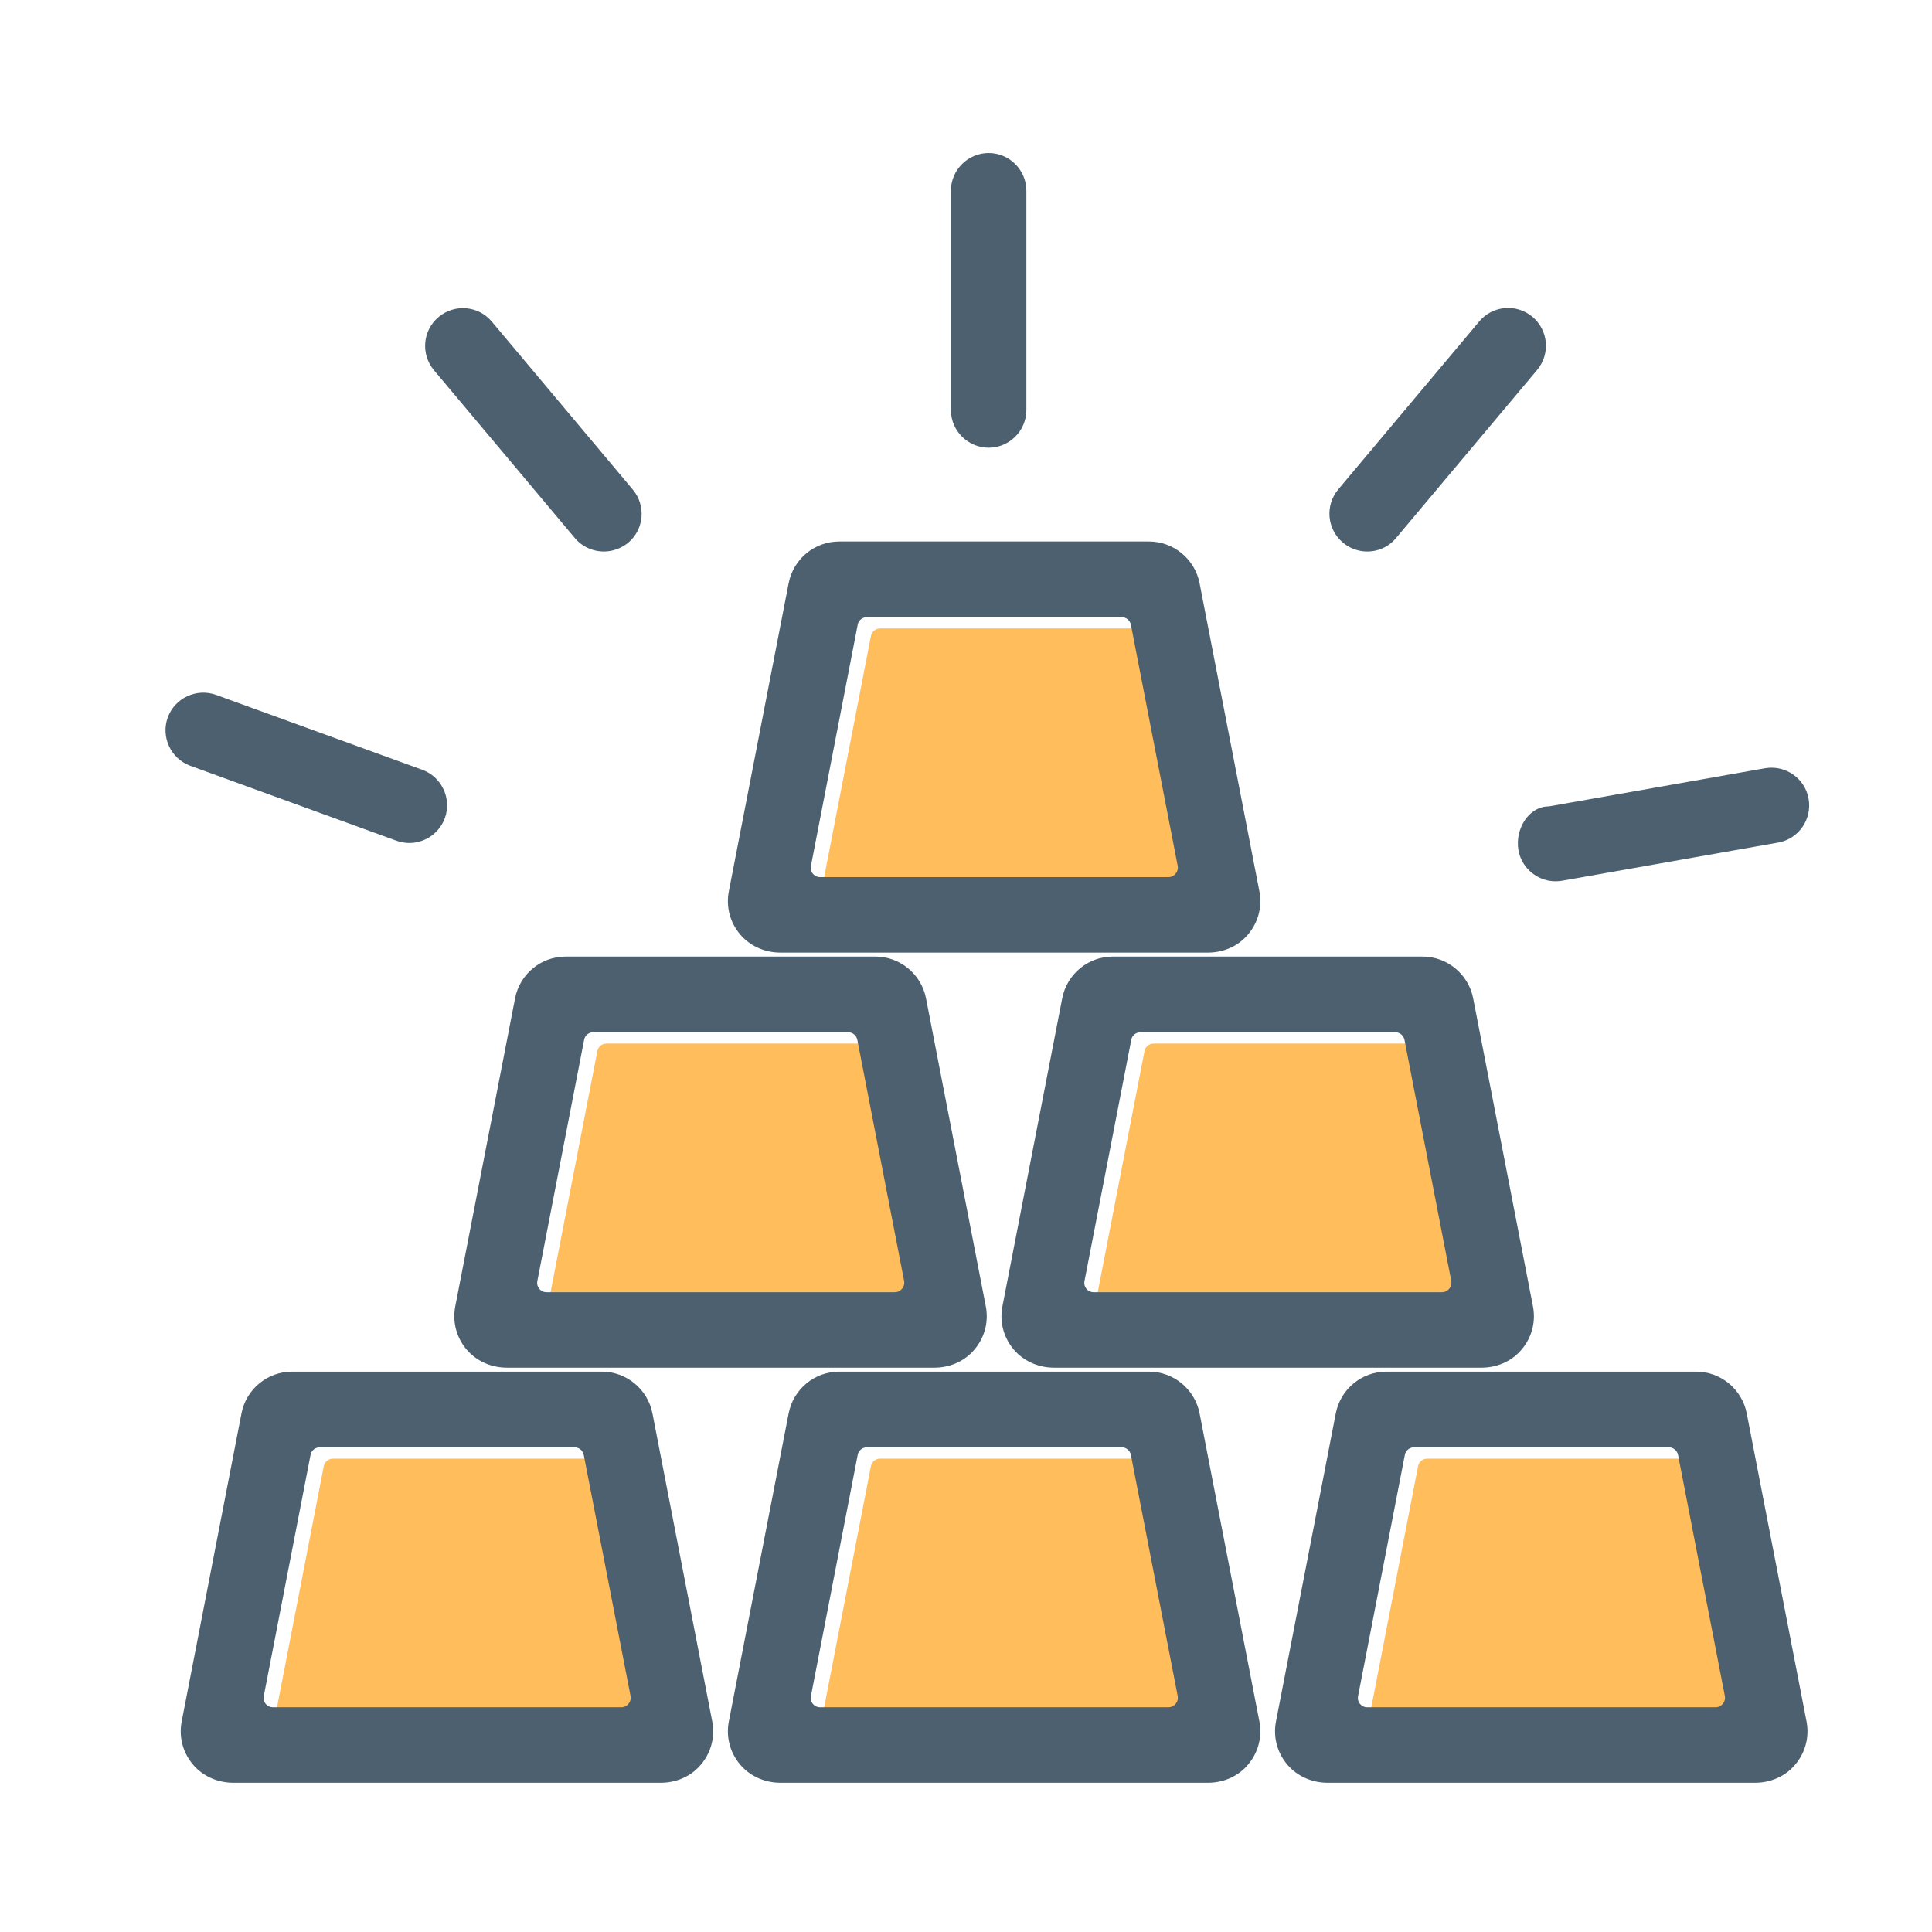
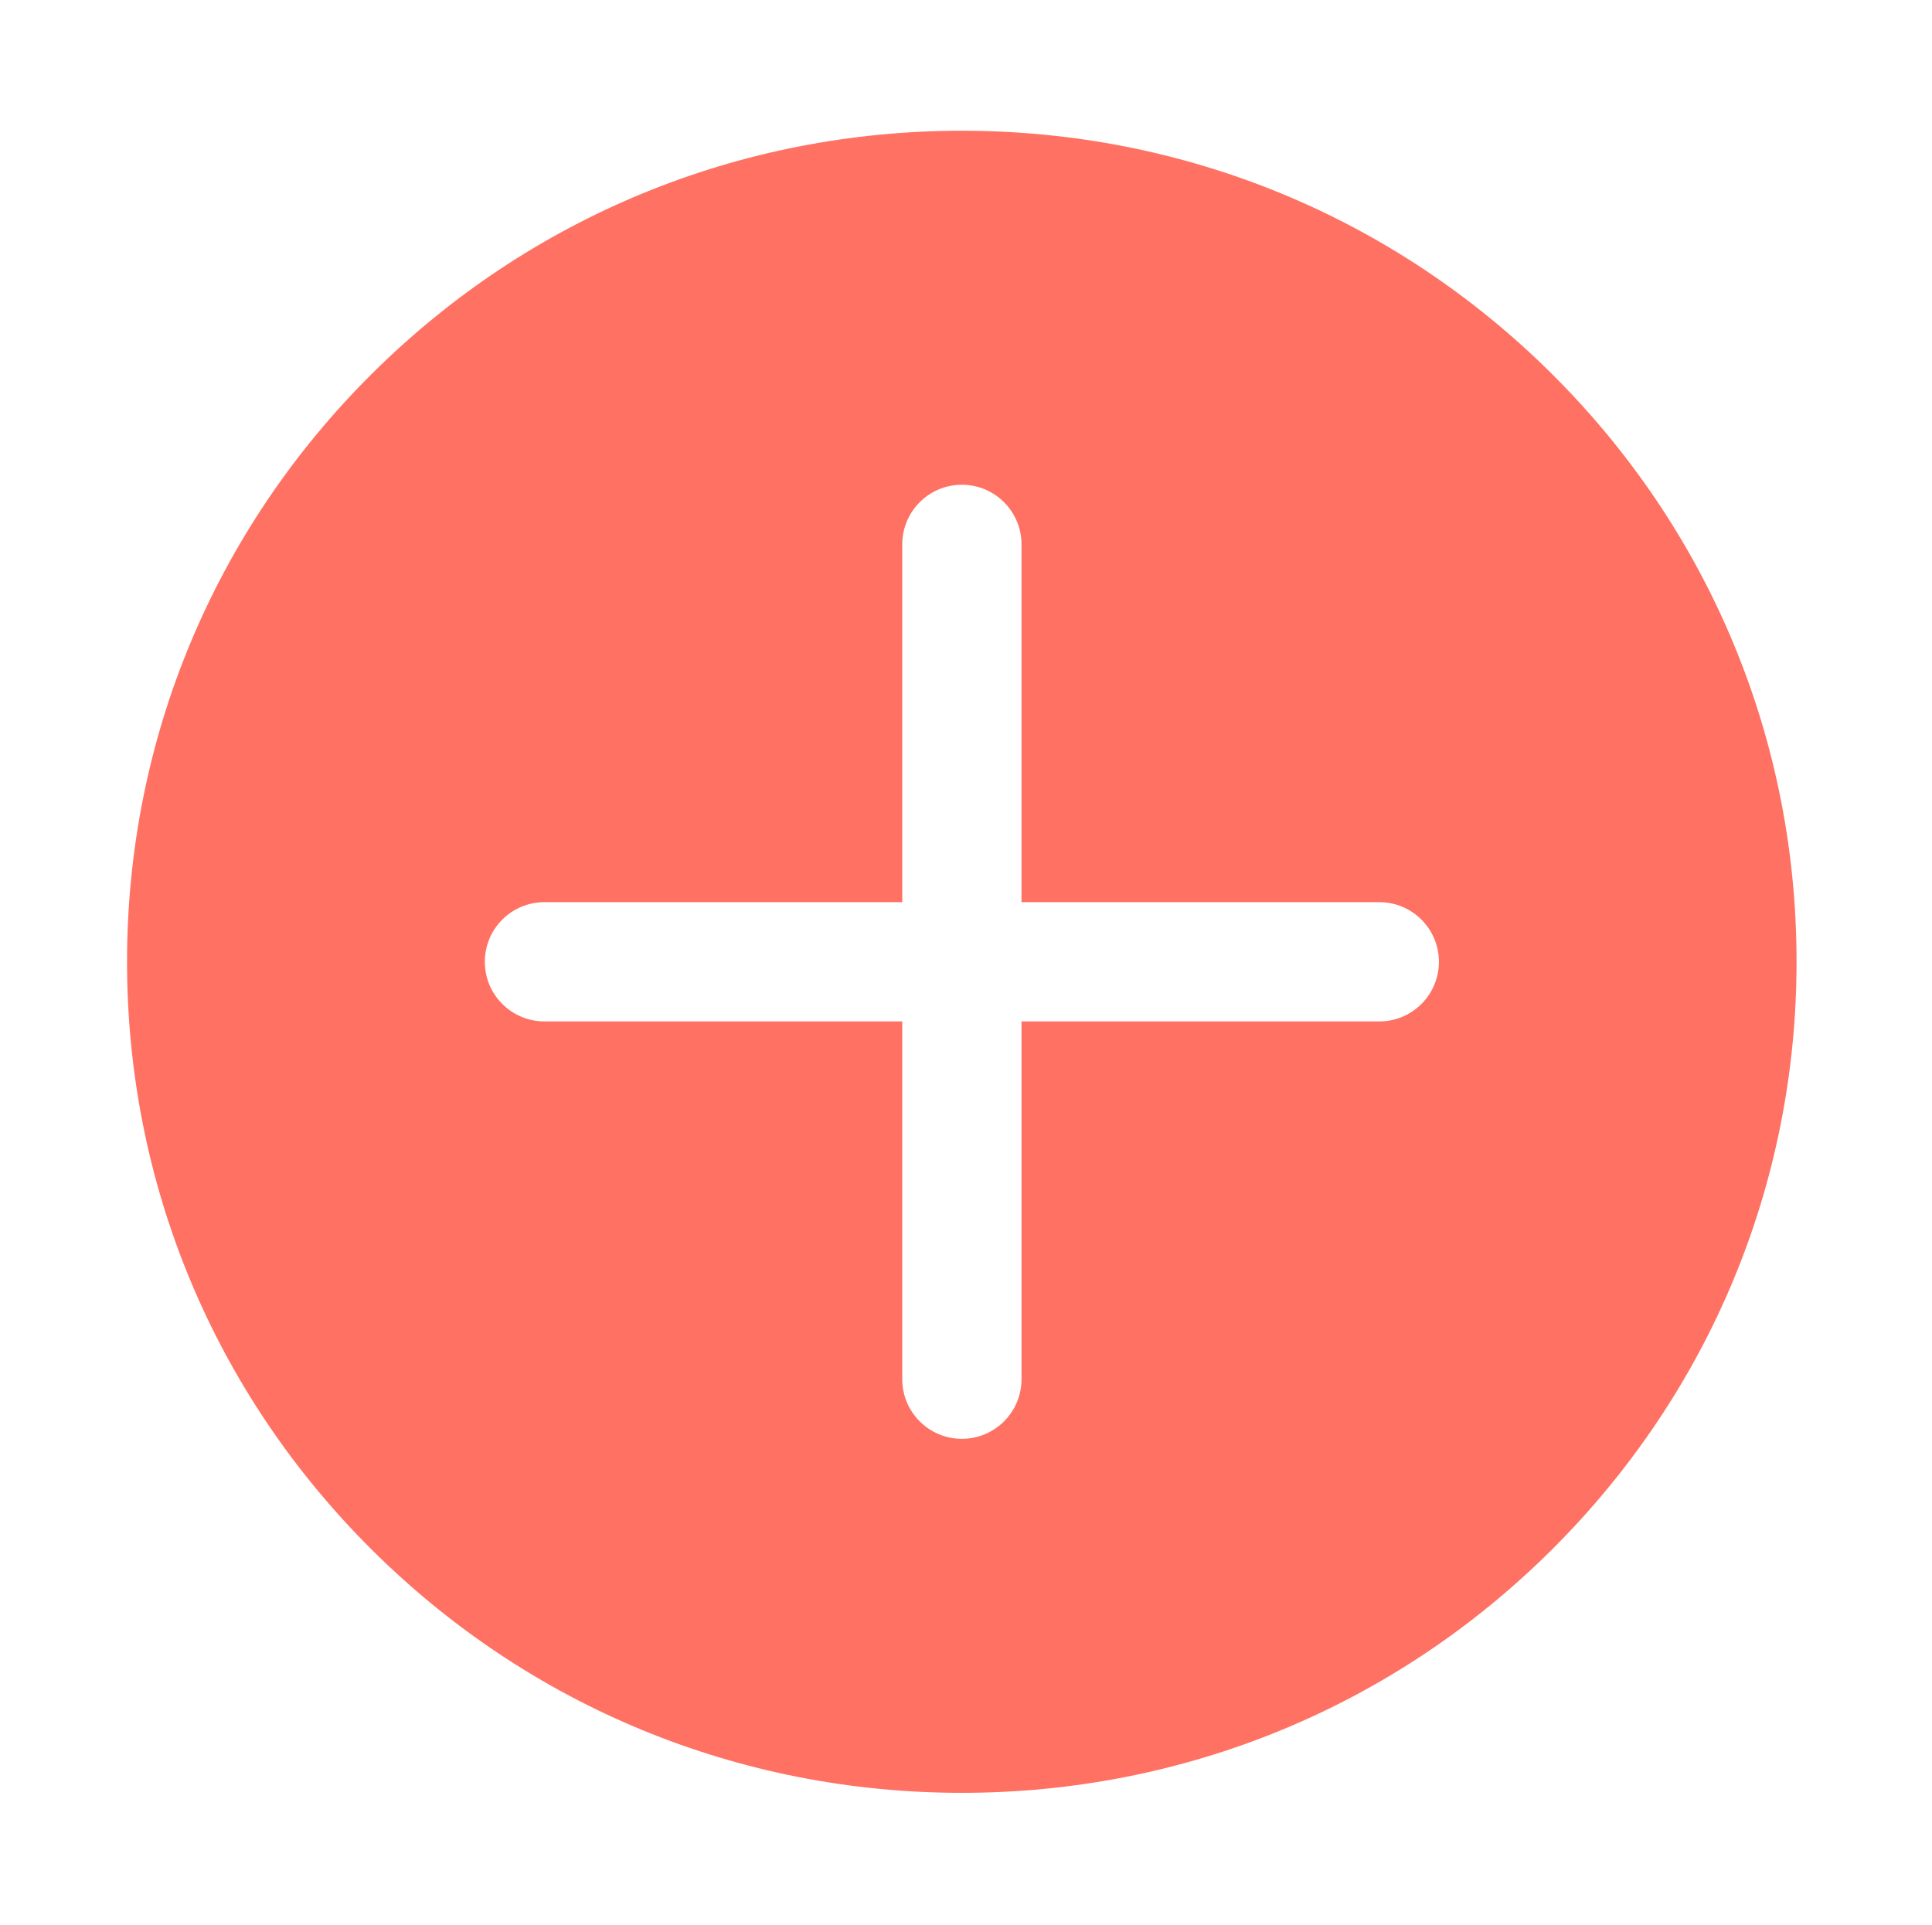
- <svg xmlns="http://www.w3.org/2000/svg" t="1606455334542" class="icon" viewBox="0 0 1024 1024" version="1.1" p-id="754" width="200" height="200">
+ <svg xmlns="http://www.w3.org/2000/svg" t="1606722573830" class="icon" viewBox="0 0 1028 1024" version="1.1" p-id="8801" width="200.781" height="200">
  <defs>
    <style type="text/css" />
  </defs>
-   <path d="M731.7 910.9h184.6c3.1 0 5.5-2.9 4.9-6l-24.8-127.8c-0.5-2.3-2.5-4-4.9-4h-135c-2.4 0-4.5 1.7-4.9 4L726.8 905c-0.6 3.1 1.7 5.9 4.9 5.9z" fill="#FFBD5C" p-id="755" />
-   <path d="M930.2 944.9H703.7c-7.6 0-15-2.9-20.3-8.4-6.2-6.5-8.8-15.4-7.1-24.1L708 749.1c2.5-12.8 13.7-22.1 26.8-22.1H899c13 0 24.3 9.3 26.8 22.1l31.7 163.3c1.7 8.7-0.9 17.6-7.1 24.1-5.2 5.5-12.6 8.4-20.2 8.4z m-205.5-40h184.6c3.1 0 5.5-2.9 4.9-6l-24.8-127.8c-0.5-2.3-2.5-4-4.9-4h-135c-2.4 0-4.5 1.7-4.9 4L719.8 899c-0.6 3.1 1.7 5.9 4.9 5.9z" fill="#4C6070" p-id="756" />
-   <path d="M441.7 910.9h184.6c3.1 0 5.5-2.9 4.9-6l-24.8-127.8c-0.5-2.3-2.5-4-4.9-4h-135c-2.4 0-4.5 1.7-4.9 4L436.8 905c-0.6 3.1 1.7 5.9 4.9 5.9z" fill="#FFBD5C" p-id="757" />
-   <path d="M640.2 944.9H413.7c-7.6 0-15-2.9-20.3-8.4-6.2-6.5-8.8-15.4-7.1-24.1L418 749.1c2.5-12.8 13.7-22.1 26.8-22.1H609c13 0 24.3 9.3 26.8 22.1l31.7 163.3c1.7 8.7-0.9 17.6-7.1 24.1-5.2 5.5-12.6 8.4-20.2 8.4z m-205.5-40h184.6c3.1 0 5.5-2.9 4.9-6l-24.8-127.8c-0.5-2.3-2.5-4-4.9-4h-135c-2.4 0-4.5 1.7-4.9 4L429.8 899c-0.6 3.1 1.7 5.9 4.9 5.9z" fill="#4C6070" p-id="758" />
-   <path d="M151.7 910.9h184.6c3.1 0 5.5-2.9 4.9-6l-24.8-127.8c-0.5-2.3-2.5-4-4.9-4h-135c-2.4 0-4.5 1.7-4.9 4L146.8 905c-0.6 3.1 1.7 5.9 4.9 5.9z" fill="#FFBD5C" p-id="759" />
-   <path d="M350.2 944.9H123.7c-7.6 0-15-2.9-20.3-8.4-6.2-6.5-8.8-15.4-7.1-24.1L128 749.1c2.5-12.8 13.7-22.1 26.8-22.1H319c13 0 24.3 9.3 26.8 22.1l31.7 163.3c1.7 8.7-0.9 17.6-7.1 24.1-5.2 5.5-12.6 8.4-20.2 8.4z m-205.5-40h184.6c3.1 0 5.5-2.9 4.9-6l-24.8-127.8c-0.5-2.3-2.5-4-4.9-4h-135c-2.4 0-4.5 1.7-4.9 4L139.8 899c-0.6 3.1 1.7 5.9 4.9 5.9z" fill="#4C6070" p-id="760" />
-   <path d="M586.7 690.9h184.6c3.1 0 5.5-2.9 4.9-6l-24.8-127.8c-0.5-2.3-2.5-4-4.9-4h-135c-2.4 0-4.5 1.7-4.9 4L581.8 685c-0.6 3.1 1.7 5.9 4.9 5.9z" fill="#FFBD5C" p-id="761" />
-   <path d="M785.2 724.9H558.7c-7.6 0-15-2.9-20.3-8.4-6.2-6.5-8.8-15.4-7.1-24.1L563 529.1c2.5-12.8 13.7-22.1 26.8-22.1H754c13 0 24.3 9.3 26.8 22.1l31.7 163.3c1.7 8.7-0.9 17.6-7.1 24.1-5.2 5.5-12.6 8.4-20.2 8.4z m-205.5-40h184.6c3.1 0 5.5-2.9 4.9-6l-24.8-127.8c-0.5-2.3-2.5-4-4.9-4h-135c-2.4 0-4.5 1.7-4.9 4L574.8 679c-0.6 3.1 1.7 5.9 4.9 5.9z" fill="#4C6070" p-id="762" />
-   <path d="M296.7 690.9h184.6c3.1 0 5.5-2.9 4.9-6l-24.8-127.8c-0.5-2.3-2.5-4-4.9-4h-135c-2.4 0-4.5 1.7-4.9 4L291.8 685c-0.6 3.1 1.7 5.9 4.9 5.9z" fill="#FFBD5C" p-id="763" />
-   <path d="M495.2 724.9H268.7c-7.6 0-15-2.9-20.3-8.4-6.2-6.5-8.8-15.4-7.1-24.1L273 529.1c2.5-12.8 13.7-22.1 26.8-22.1H464c13 0 24.3 9.3 26.8 22.1l31.7 163.3c1.7 8.7-0.9 17.6-7.1 24.1-5.2 5.5-12.6 8.4-20.2 8.4z m-205.5-40h184.6c3.1 0 5.5-2.9 4.9-6l-24.8-127.8c-0.5-2.3-2.5-4-4.9-4h-135c-2.4 0-4.5 1.7-4.9 4L284.8 679c-0.6 3.1 1.7 5.9 4.9 5.9z" fill="#4C6070" p-id="764" />
-   <path d="M441.7 470.9h184.6c3.1 0 5.5-2.9 4.9-6l-24.8-127.8c-0.5-2.3-2.5-4-4.9-4h-135c-2.4 0-4.5 1.7-4.9 4L436.8 465c-0.6 3.1 1.7 5.9 4.9 5.9z" fill="#FFBD5C" p-id="765" />
-   <path d="M640.2 504.9H413.7c-7.6 0-15-2.9-20.3-8.4-6.2-6.5-8.8-15.4-7.1-24.1L418 309.1c2.5-12.8 13.7-22.1 26.8-22.1H609c13 0 24.3 9.3 26.8 22.1l31.7 163.3c1.7 8.7-0.9 17.6-7.1 24.1-5.2 5.5-12.6 8.4-20.2 8.4z m-205.5-40h184.6c3.1 0 5.5-2.9 4.9-6l-24.8-127.8c-0.5-2.3-2.5-4-4.9-4h-135c-2.4 0-4.5 1.7-4.9 4L429.8 459c-0.6 3.1 1.7 5.9 4.9 5.9z" fill="#4C6070" p-id="766" />
-   <path d="M524 237.3c-11 0-20-9-20-20V101.1c0-11 9-20 20-20s20 9 20 20v116.2c0 11-9 20-20 20z" fill="#4C6070" p-id="767" />
-   <path d="M323.5 292c-6.8 1.2-14.1-1.2-18.8-6.8l-74.7-89c-7.1-8.5-6-21.1 2.5-28.2 8.5-7.1 21.1-6 28.2 2.5l74.7 89c7.1 8.5 6 21.1-2.5 28.2-2.8 2.3-6.1 3.7-9.4 4.3z" fill="#4C6070" p-id="768" />
-   <path d="M220.4 446.5c-3.3 0.6-6.9 0.3-10.3-0.9l-109.2-39.7c-10.4-3.8-15.7-15.3-12-25.6 3.8-10.4 15.3-15.7 25.6-12L223.8 408c10.4 3.8 15.7 15.3 12 25.6-2.6 7-8.6 11.7-15.4 12.9z" fill="#4C6070" p-id="769" />
-   <path d="M817.7 465.9c-6.5-2.4-11.6-8-12.9-15.3-1.9-10.9 5.2-23.2 16.2-23.2l114.4-20.2c10.9-1.9 21.3 5.3 23.2 16.2 1.9 10.9-5.3 21.3-16.2 23.2L828 466.8c-3.6 0.6-7.1 0.3-10.3-0.9z" fill="#4C6070" p-id="770" />
-   <path d="M721.2 292c-3.3-0.6-6.6-2-9.4-4.4-8.5-7.1-9.6-19.7-2.5-28.2l74.7-89c7.1-8.5 19.7-9.6 28.2-2.5s9.6 19.7 2.5 28.2l-74.7 89c-4.8 5.8-12 8.1-18.8 6.9z" fill="#4C6070" p-id="771" />
+   <path d="M825.82 199.025C741.931 115.544 630.434 69.566 511.806 69.566S281.64 115.544 197.744 199.024 67.6 393.614 67.6 511.766s46.225 229.24 130.143 312.75 195.394 129.458 314.033 129.458 230.155-45.928 314.013-129.457 130.143-194.63 130.143-312.781-46.156-229.201-130.114-312.711z m-91.916 344.472H543.537v190.377c0 17.524-14.206 31.731-31.73 31.731s-31.731-14.207-31.731-31.73V543.496H289.698c-17.524 0-31.73-14.206-31.73-31.73s14.206-31.731 31.73-31.731h190.377V289.667c0-17.524 14.206-31.73 31.73-31.73 17.526 0 31.731 14.206 31.731 31.73v190.377h190.367c17.524 0 31.73 14.207 31.73 31.73s-14.206 31.732-31.73 31.732v-0.009z" fill="#ff7162" p-id="8802" />
</svg>
